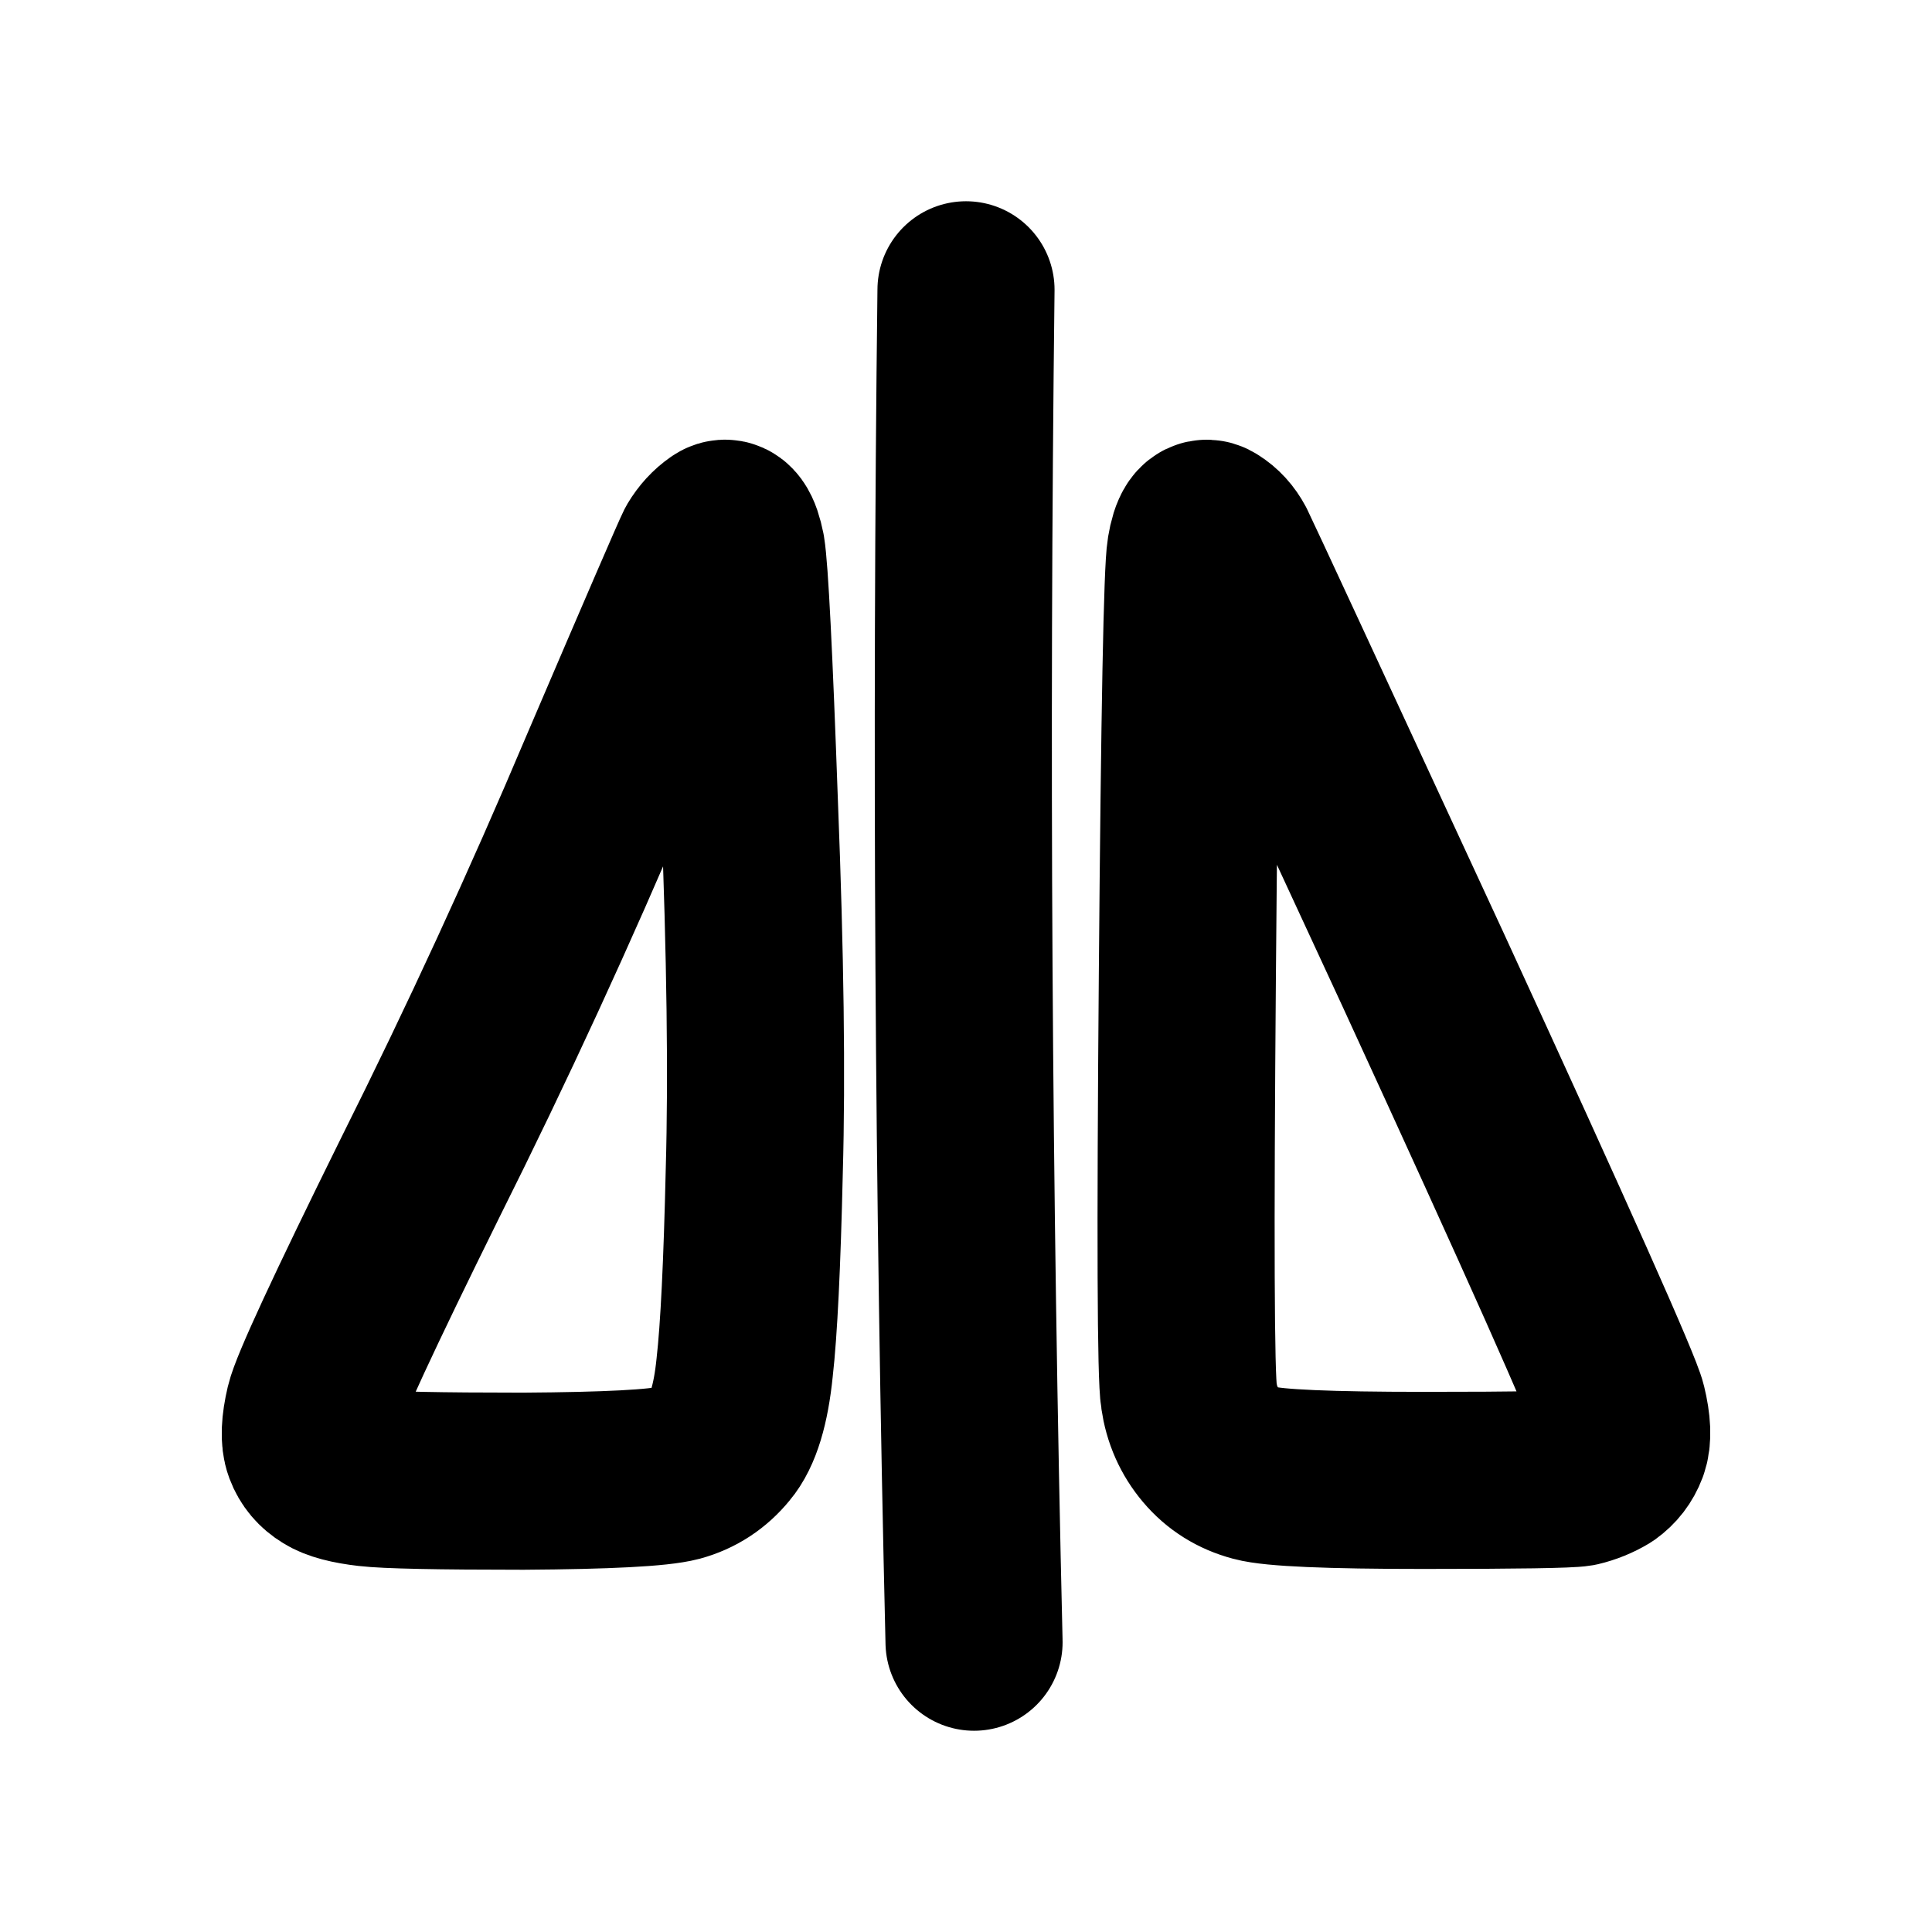
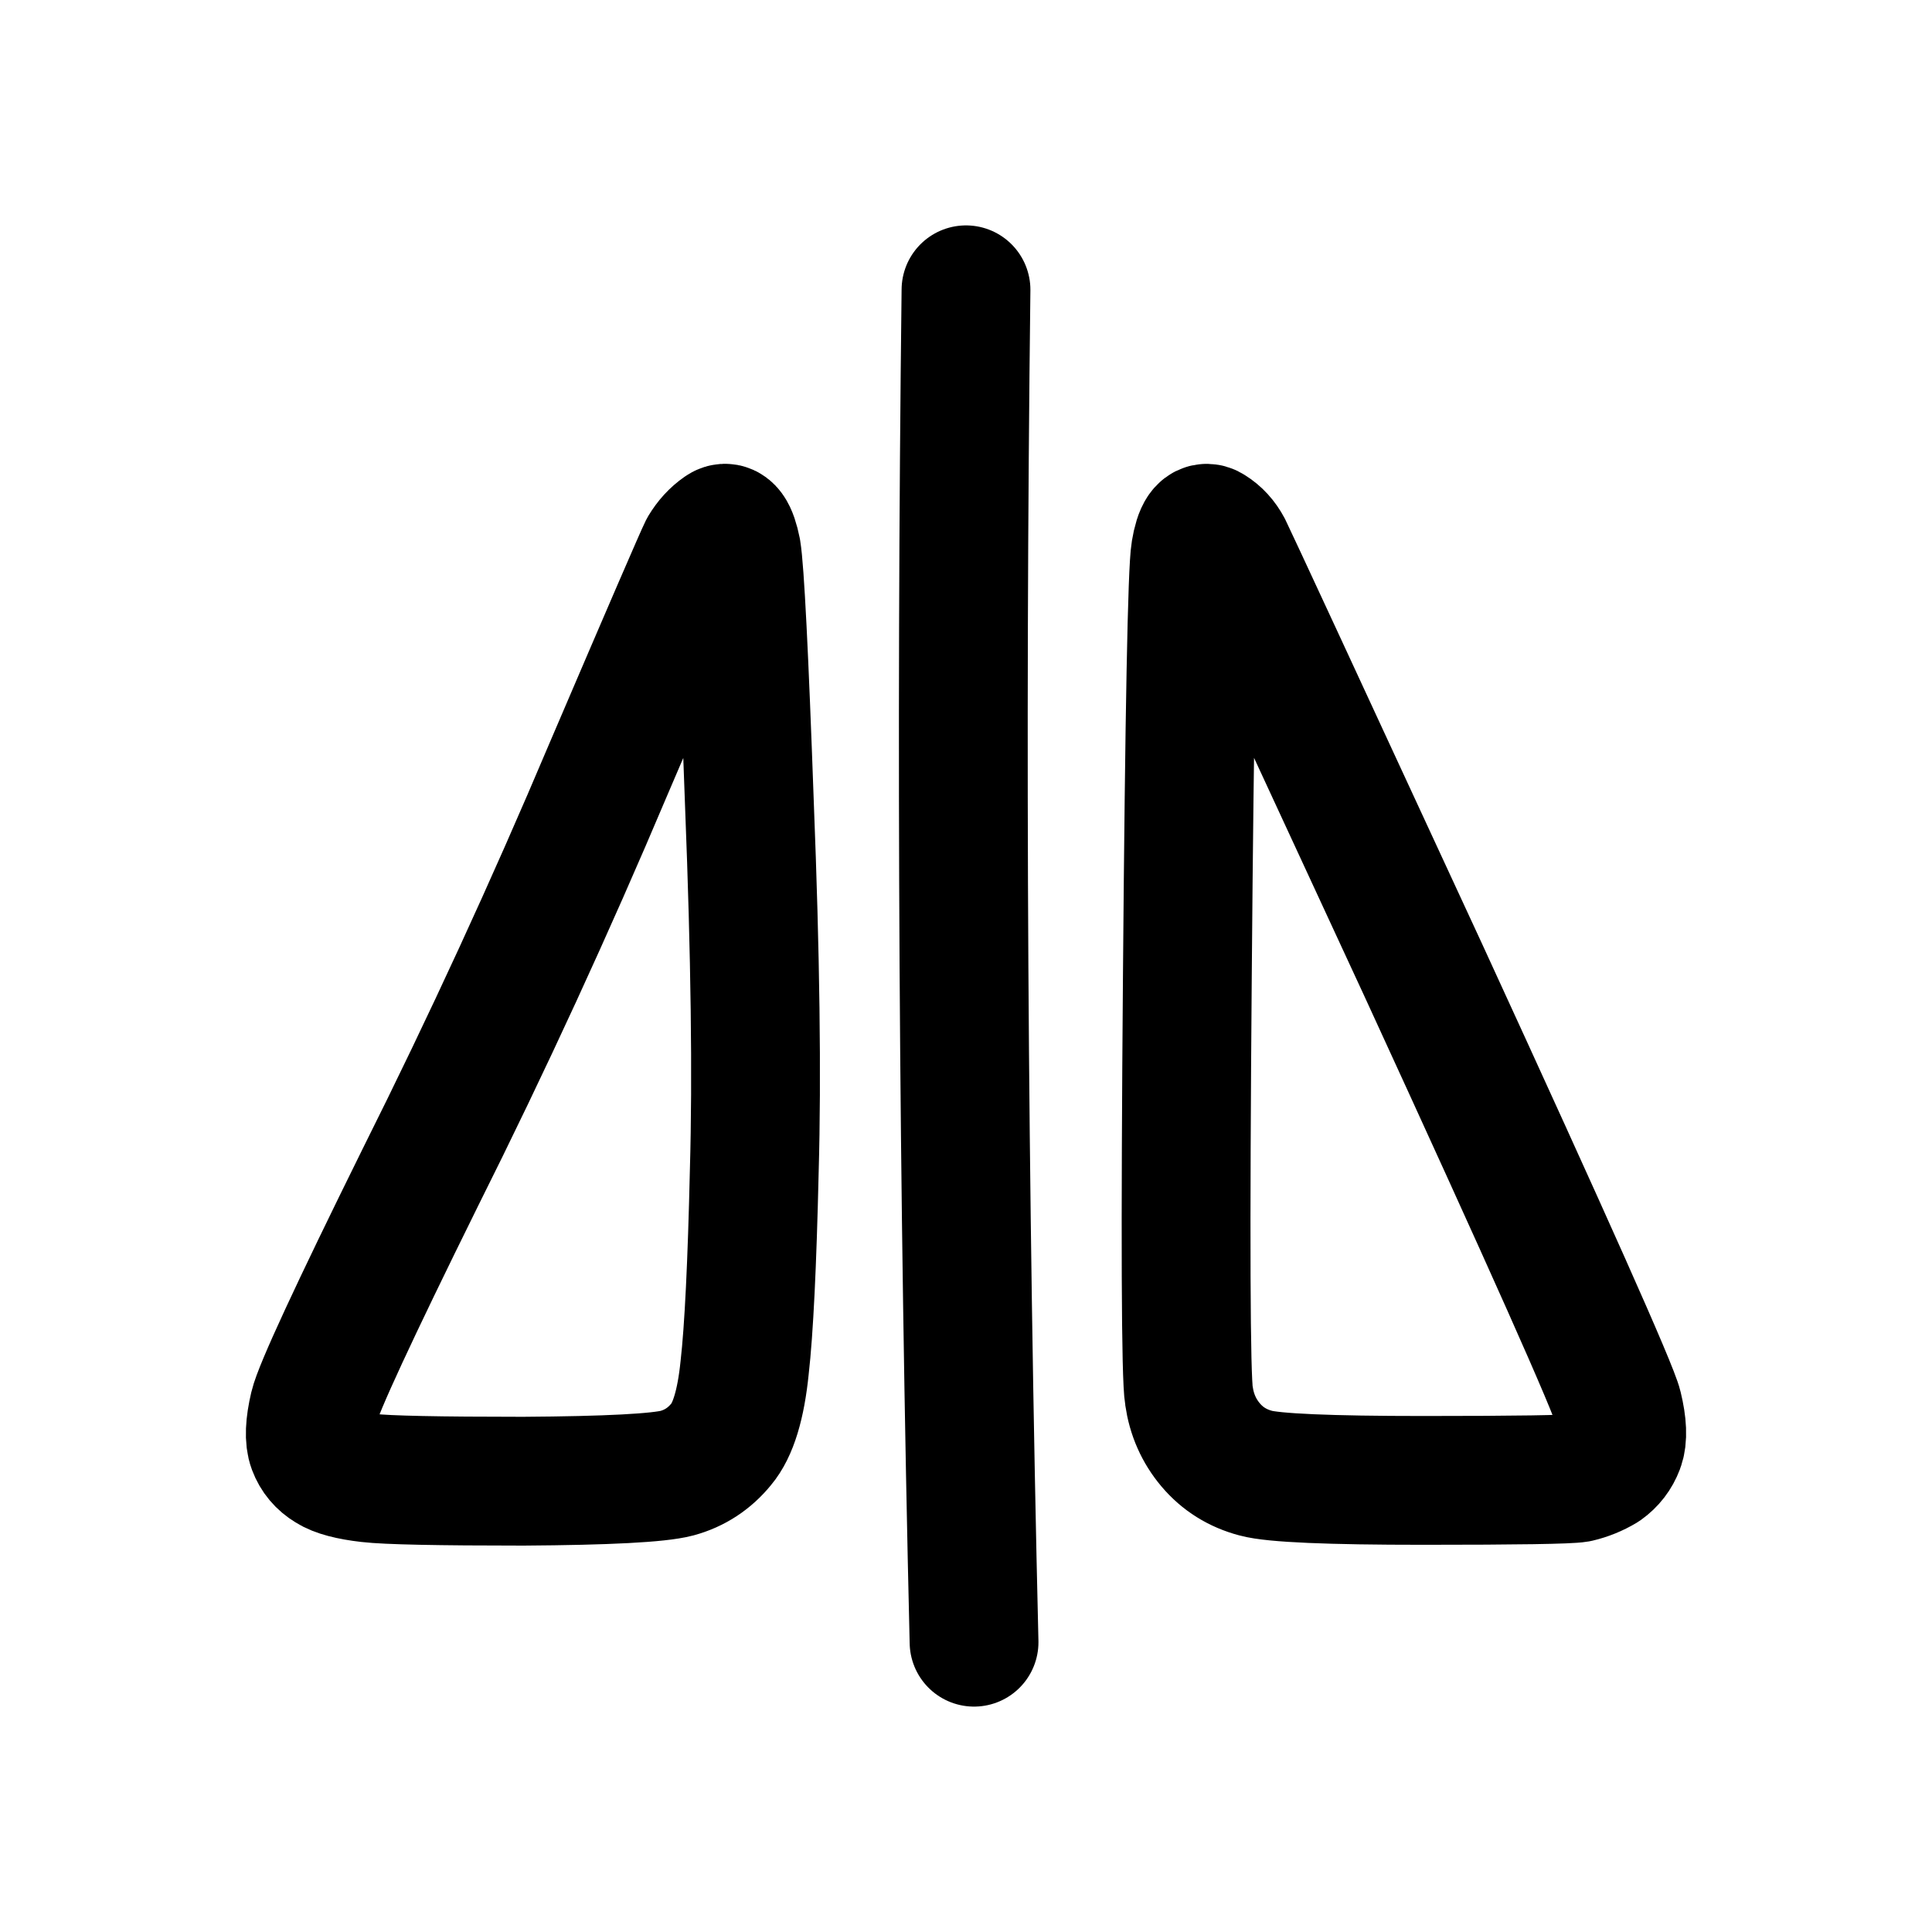
- <svg xmlns="http://www.w3.org/2000/svg" width="24" height="24" viewBox="0 0 24 24" fill="none" stroke="currentColor" stroke-width="2.2" stroke-linecap="round" stroke-linejoin="round">
+ <svg xmlns="http://www.w3.org/2000/svg" width="24" height="24" viewBox="0 0 24 24" fill="none" stroke="currentColor" stroke-width="1.6" stroke-linecap="round" stroke-linejoin="round">
  <path d="M12 3.6Q11.9 12 12.1 20.4M9.15 6.84Q9.21 7.2 9.31 10Q9.42 12.79 9.37 14.54Q9.33 16.29 9.25 16.99Q9.18 17.68 8.96 17.94Q8.74 18.21 8.41 18.3Q8.07 18.39 6.5 18.4Q4.92 18.4 4.58 18.36Q4.23 18.32 4.09 18.23Q3.94 18.14 3.88 17.98Q3.82 17.82 3.9 17.48Q3.98 17.14 5.22 14.63Q6.47 12.13 7.56 9.55Q8.66 6.98 8.74 6.82Q8.83 6.67 8.96 6.58Q9.08 6.49 9.15 6.84ZM14.85 6.85Q14.79 7.2 14.75 12.1Q14.71 17 14.77 17.34Q14.82 17.69 15.04 17.95Q15.26 18.21 15.6 18.3Q15.93 18.39 17.68 18.39Q19.43 18.39 19.6 18.36Q19.77 18.32 19.92 18.23Q20.06 18.13 20.12 17.97Q20.18 17.81 20.1 17.48Q20.02 17.14 17.68 12.05Q15.33 6.97 15.25 6.81Q15.17 6.66 15.04 6.58Q14.91 6.49 14.85 6.85Z" />
</svg>
